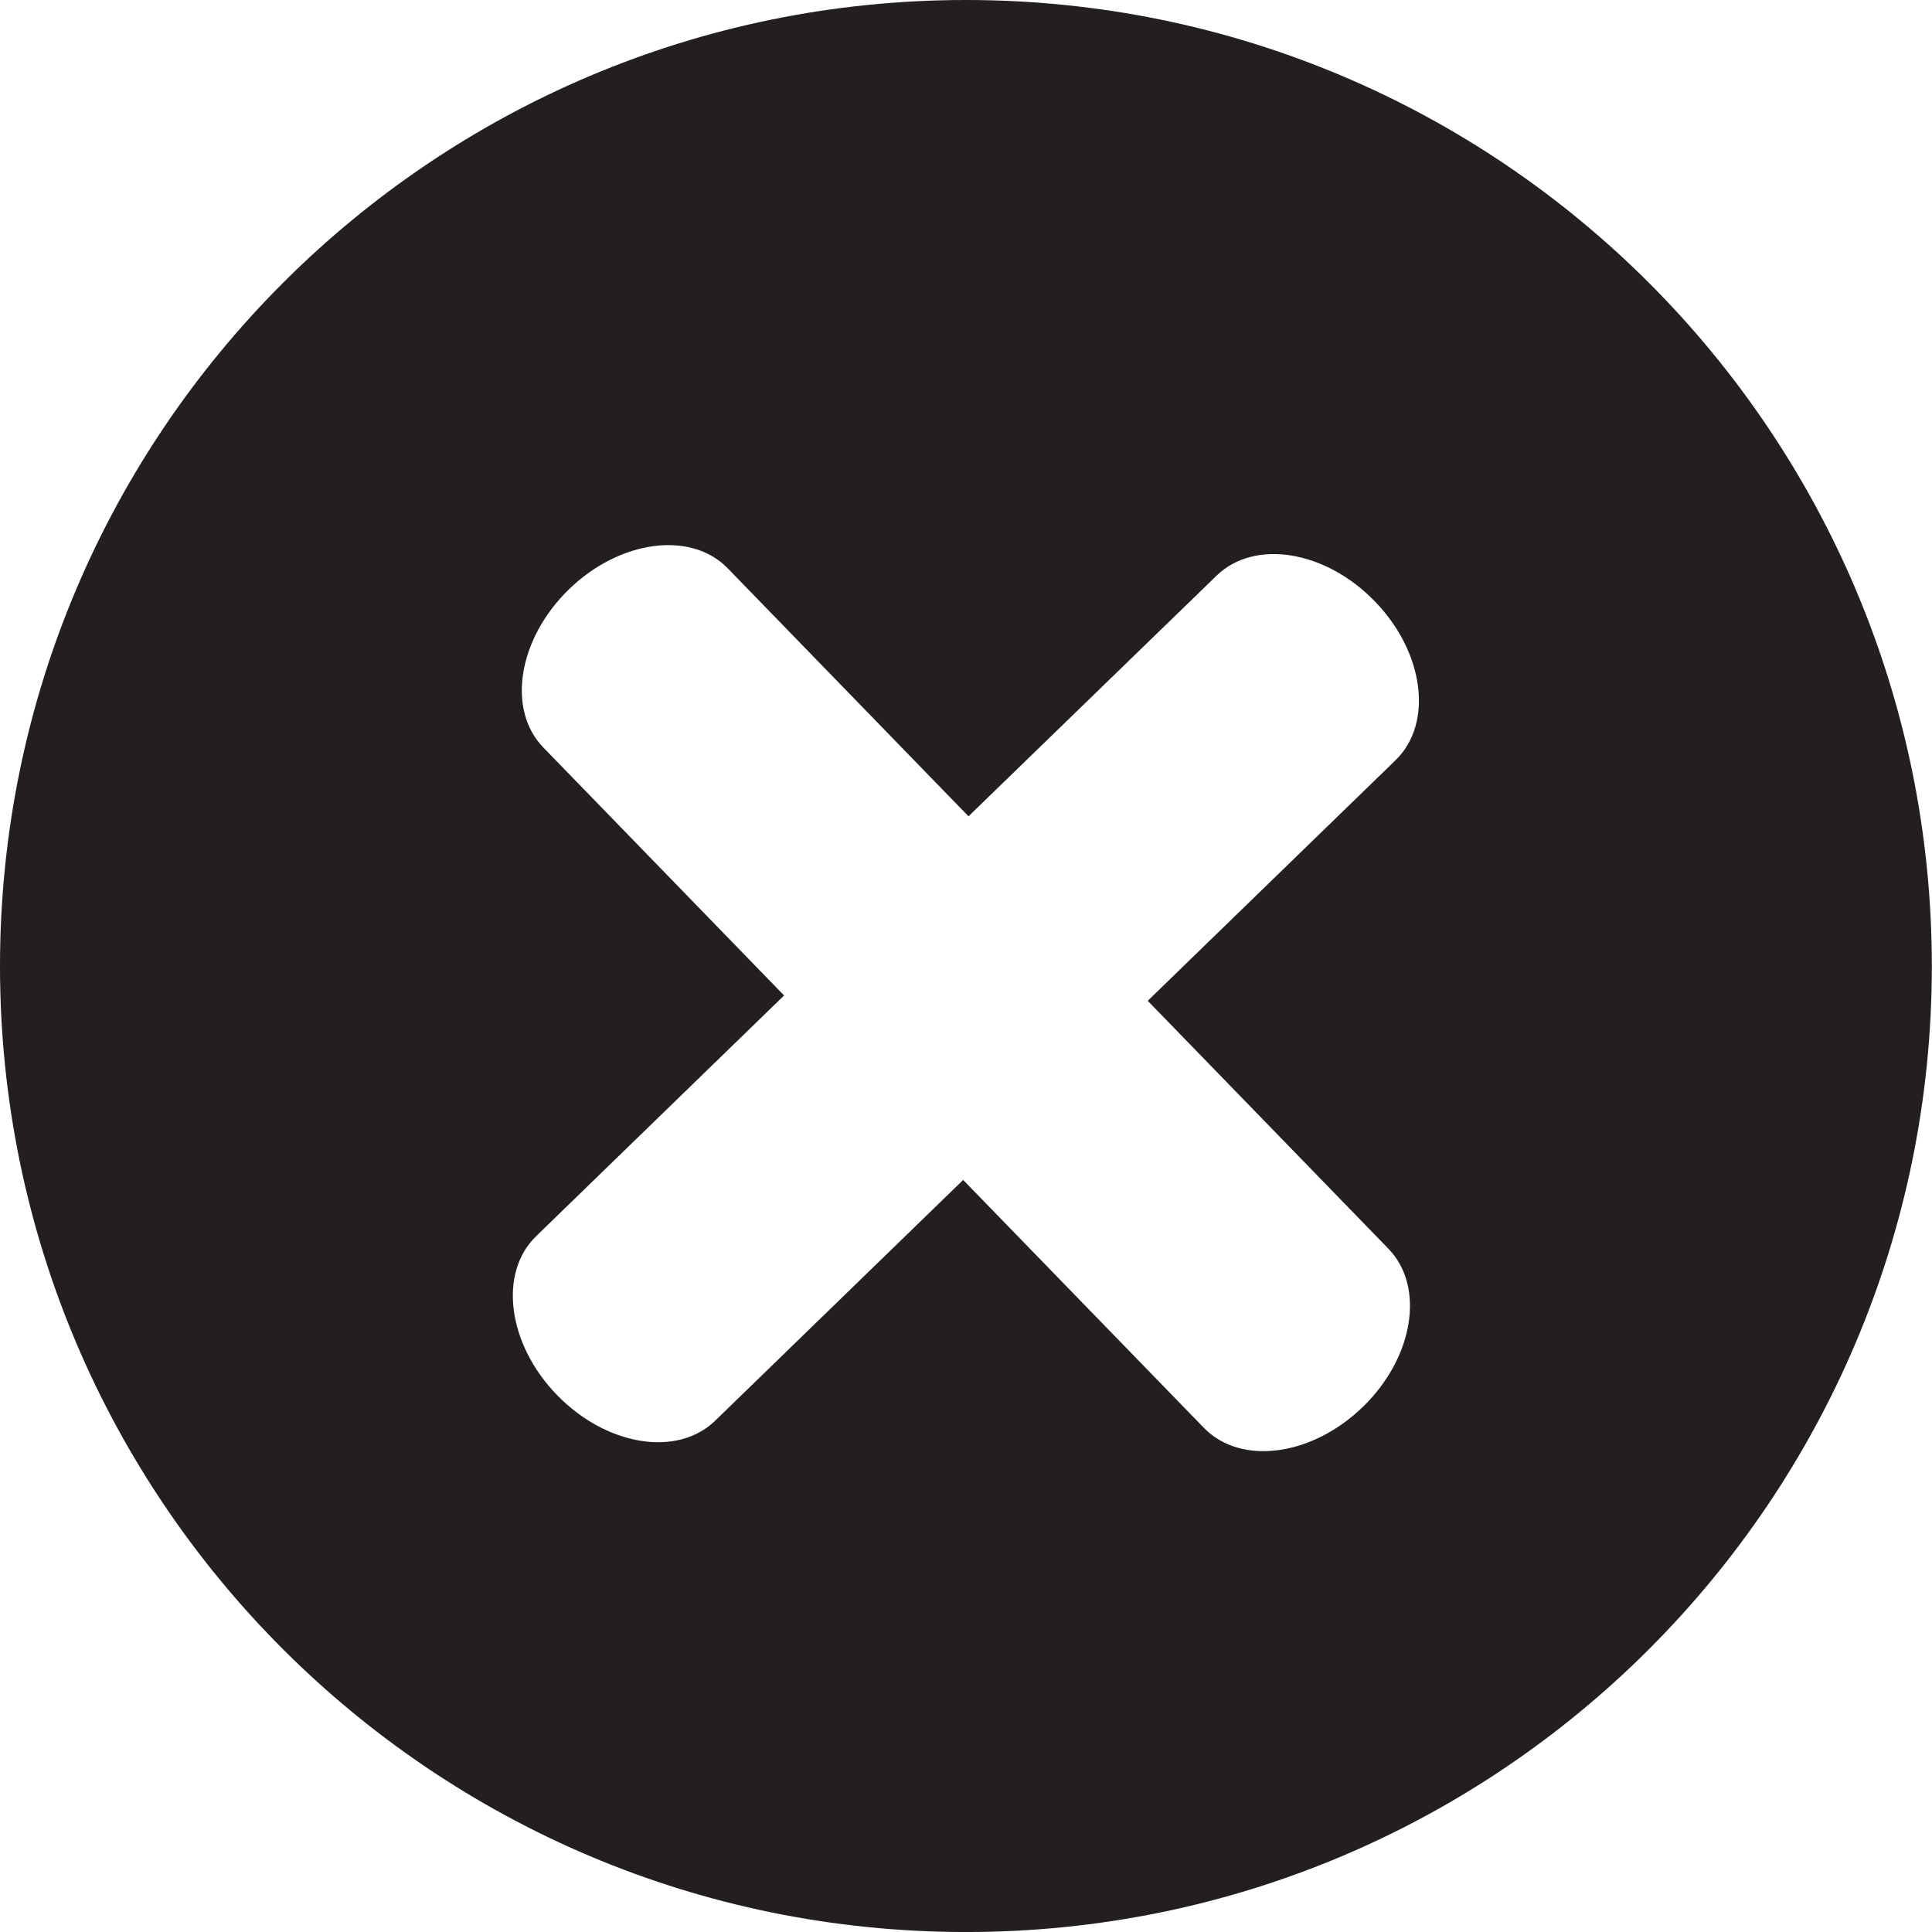
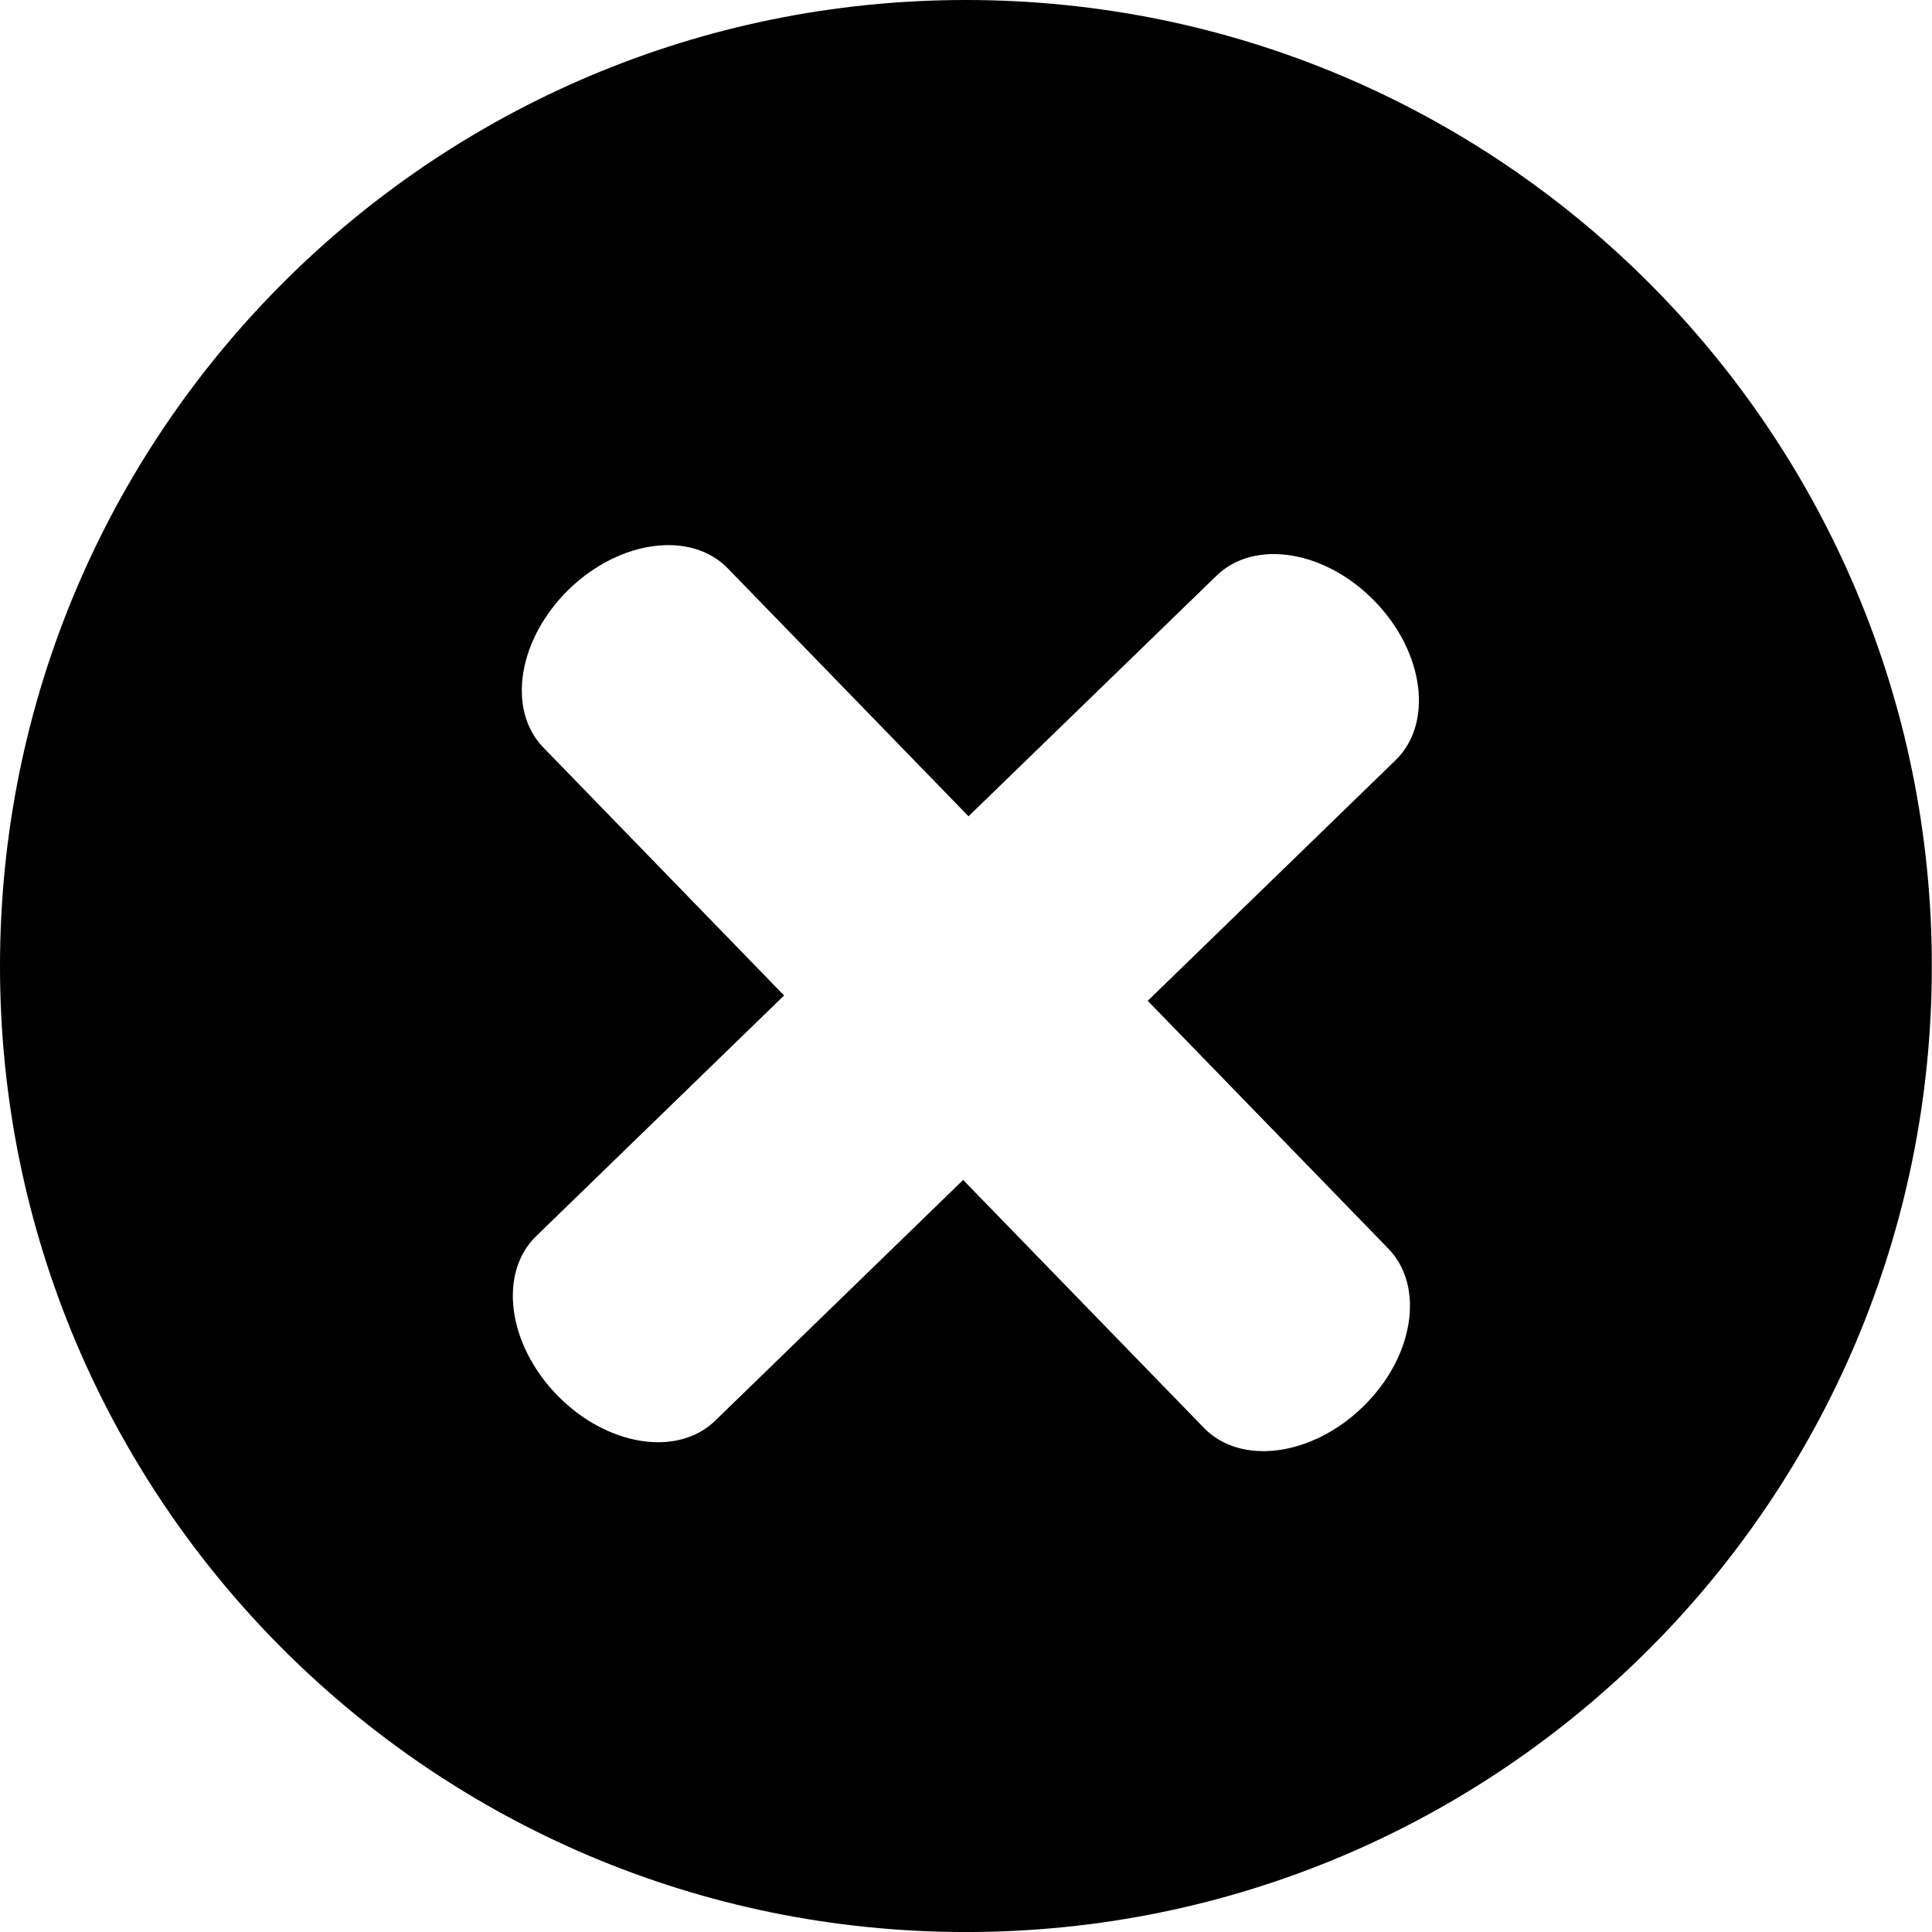
- <svg xmlns="http://www.w3.org/2000/svg" version="1.1" id="Layer_1" x="0px" y="0px" viewBox="0 0 72.434 72.44" style="enable-background:new 0 0 72.434 72.44;" xml:space="preserve">
-   <path style="fill:#231F20;" d="M36.22,0C16.212,0,0,16.216,0,36.227c0,19.999,16.212,36.214,36.22,36.214  c20.011,0,36.214-16.215,36.214-36.214C72.434,16.215,56.231,0,36.22,0z M52.058,46.82c1.379,1.424,0.953,4.078-0.959,5.932  c-1.911,1.854-4.577,2.209-5.959,0.785l-9.027-9.295l-9.298,9.027c-1.421,1.379-4.075,0.947-5.929-0.961s-2.206-4.574-0.785-5.956  l9.298-9.027l-9.027-9.298c-1.379-1.421-0.946-4.078,0.962-5.932c1.905-1.851,4.577-2.204,5.953-0.785l9.027,9.297l9.301-9.023  c1.424-1.382,4.078-0.95,5.929,0.958c1.857,1.908,2.206,4.577,0.785,5.959l-9.295,9.024L52.058,46.82z" />
+ <svg xmlns="http://www.w3.org/2000/svg" version="1.1" id="Layer_1" x="0px" y="0px" width="current" height="current" viewBox="0 0 72.434 72.44" style="enable-background:new 0 0 72.434 72.44;" xml:space="preserve">
+   <path style="fill" d="M36.22,0C16.212,0,0,16.216,0,36.227c0,19.999,16.212,36.214,36.22,36.214  c20.011,0,36.214-16.215,36.214-36.214C72.434,16.215,56.231,0,36.22,0z M52.058,46.82c1.379,1.424,0.953,4.078-0.959,5.932  c-1.911,1.854-4.577,2.209-5.959,0.785l-9.027-9.295l-9.298,9.027c-1.421,1.379-4.075,0.947-5.929-0.961s-2.206-4.574-0.785-5.956  l9.298-9.027l-9.027-9.298c-1.379-1.421-0.946-4.078,0.962-5.932c1.905-1.851,4.577-2.204,5.953-0.785l9.027,9.297l9.301-9.023  c1.424-1.382,4.078-0.95,5.929,0.958c1.857,1.908,2.206,4.577,0.785,5.959l-9.295,9.024L52.058,46.82z" />
</svg>
